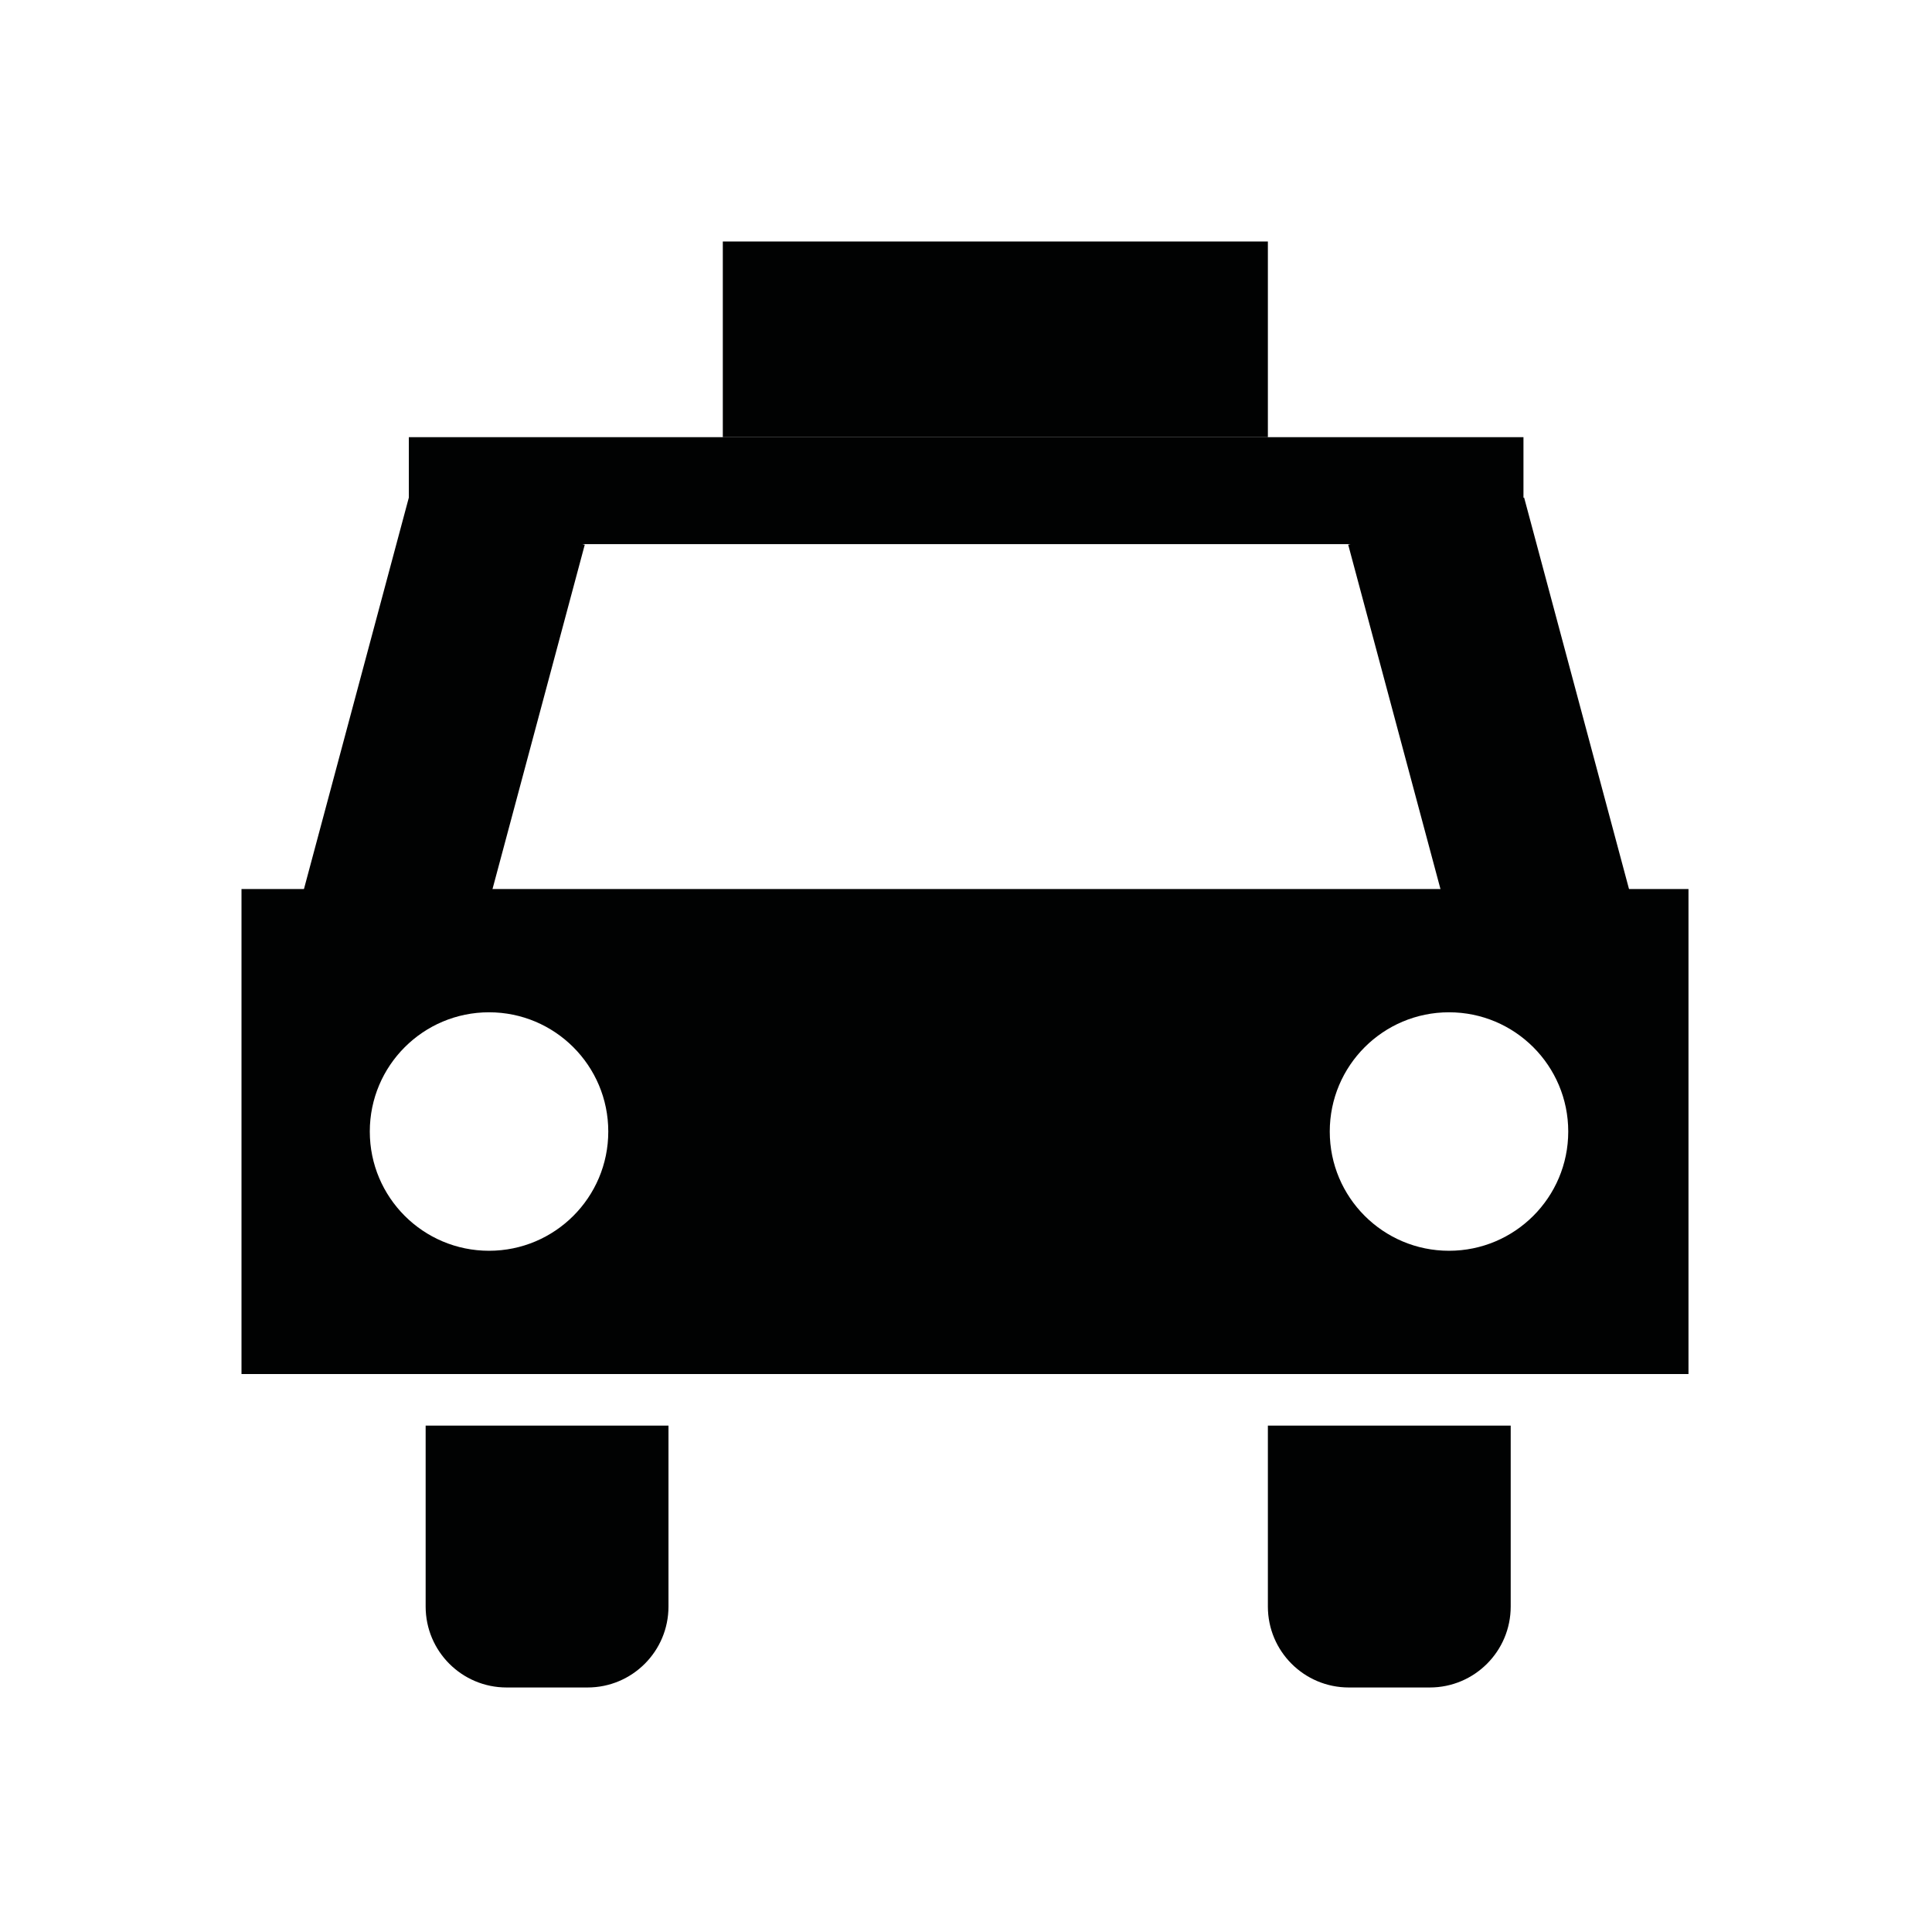
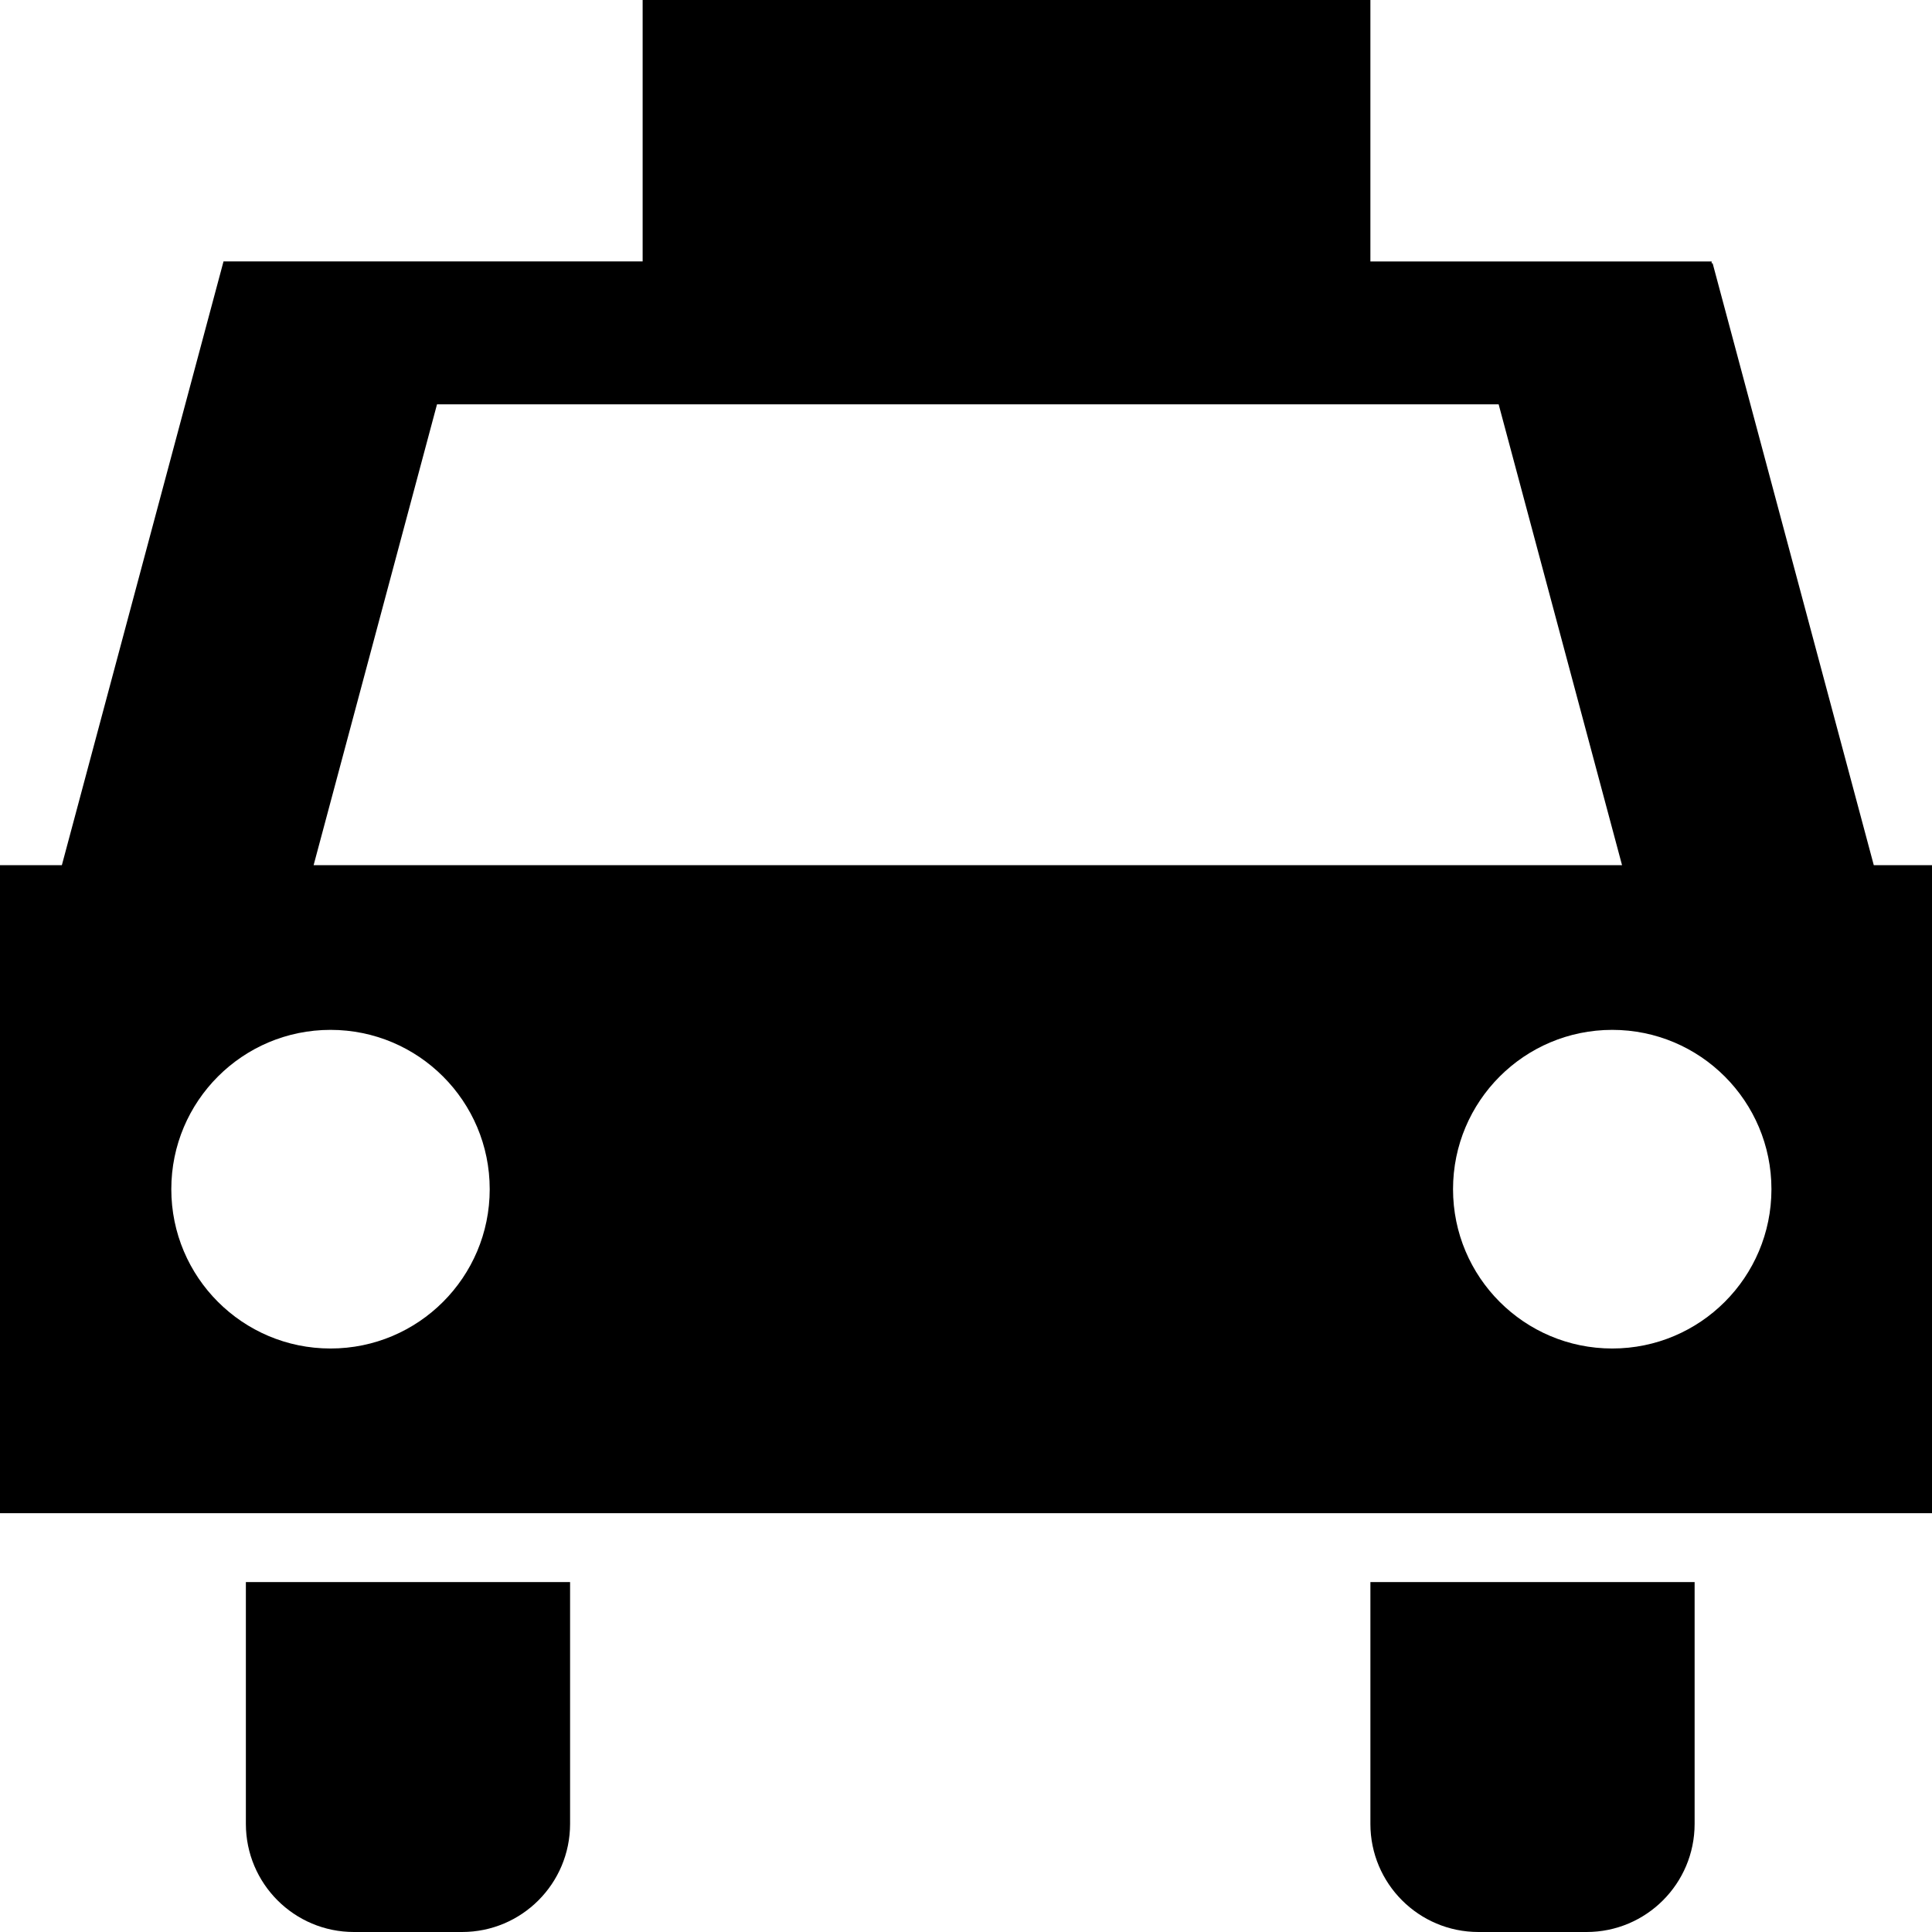
- <svg xmlns="http://www.w3.org/2000/svg" version="1.0" x="0px" y="0px" width="320px" height="320px" viewBox="0 0 320 320" enable-background="new 0 0 320 320" xml:space="preserve">
-   <g id="Layer_1">
-     <path display="none" d="M-103.665-23.373c-2.243-5.019-0.055-10.915,4.967-13.208l29.128-13.268l15.526-41.083   c1.508-3.948,5.31-6.386,9.303-6.388l0.05-0.05l19.931-0.009c0.098,0,0.194,0.05,0.244,0.05c1.41,0.048,2.875,0.292,4.236,0.97   l39.917,19.96c1.562,0.78,2.879,1.949,3.854,3.409l19.991,29.91c3.024,4.578,1.808,10.778-2.771,13.852   c-1.703,1.11-3.653,1.645-5.555,1.646c-3.213,0.002-6.383-1.557-8.285-4.43L8.343-59.728l-22.76-11.393   c0.439,2.195,0.68,3.656,0.68,3.656c2.979,14.956,6.987,33.958,8.987,39.9c2.979,13.996-6.958,21.98-6.958,21.98l-34.966,35.002   l-18.596,46.54c-1.603,3.951-5.307,6.292-9.303,6.293c-1.217,0.001-2.486-0.177-3.704-0.667c-5.116-2.06-7.604-7.841-5.559-13.01   l19.953-49.902c0.291-0.841,0.732-1.562,1.268-2.256l6.133-8.178l16.8-26.771l-7.13-34.98l-5.501,14.521   c-0.923,2.487-2.773,4.485-5.211,5.619l-32.884,14.963c-1.365,0.646-2.775,0.878-4.141,0.878   C-98.347-17.529-101.954-19.672-103.665-23.373L-103.665-23.373z M-49.712-107.354c13.785-0.006,24.94-11.17,24.933-24.96   c-0.006-13.783-11.171-24.944-24.957-24.938c-13.743,0.007-24.945,11.179-24.939,24.961   C-74.668-118.5-63.455-107.348-49.712-107.354L-49.712-107.354z M-1.767-3.591c-0.972,1.999-2.97,4.01-3.943,4.972l-15.976,15.99   l6.975,16.952c0.438,2.195,1.516,3.851,2.928,5.213l29.061,38.678c1.948,2.627,4.922,3.99,7.992,3.989   c2.049-0.001,4.141-0.637,5.943-1.999c4.432-3.318,5.307-9.552,1.993-13.939L4.879,28.53L-1.767-3.591L-1.767-3.591z M-1.767-3.591   " />
-   </g>
-   <g id="Layer_2">
-     <path display="none" fill="#13110C" d="M40,40v240h239.667V40H40z M55.166,50c2.854,0,5.167,2.313,5.167,5.167   s-2.313,5.167-5.167,5.167S50,58.021,50,55.167S52.312,50,55.166,50z M55.25,270.334c-2.854,0-5.167-2.314-5.167-5.168   S52.396,260,55.25,260s5.167,2.312,5.167,5.166S58.104,270.334,55.25,270.334z M265.666,50c2.854,0,5.167,2.313,5.167,5.167   s-2.313,5.167-5.167,5.167s-5.166-2.313-5.166-5.167S262.812,50,265.666,50z M265.75,270.334c-2.854,0-5.166-2.314-5.166-5.168   S262.896,260,265.75,260s5.167,2.312,5.167,5.166S268.604,270.334,265.75,270.334z" />
-     <g>
-       <path fill="#010202" d="M-308.873,124.25H-312c-7.975-21.238-30.858-81.434-41.874-103.026    c-13.531-26.517-37.624-30.682-51.255-30.849h-8.932v-38.25h-114.75v38.25h-11.953c-27.693,0-44.542,18.532-50.127,29.491    l-44.093,104.384h-5.079c-10.567,0-19.125,8.558-19.125,19.125v86.062c0,10.566,8.558,19.125,19.125,19.125h334.688    c10.567,0,19.125-8.559,19.125-19.125v-86.062C-286.25,132.808-292.5,124.25-308.873,124.25z M-565.215,32.699    c1.358-2.266,8.951-13.636,24.451-13.636h136.266l1.243-0.057c1.559-0.057,15.74-0.602,23.83,15.252    c8.874,17.404,26.984,64.26,36.749,89.993h-261.172L-565.215,32.699z M-612.548,212.984c-12.211,0-22.108-9.897-22.108-22.108    s9.897-22.109,22.108-22.109s22.109,9.897,22.109,22.109C-590.439,203.087-600.327,212.984-612.548,212.984z M-334.923,211.984    c-12.211,0-22.109-9.897-22.109-22.108s9.897-22.109,22.109-22.109c12.211,0,22.107,9.897,22.107,22.109    C-312.814,202.087-322.702,211.984-334.923,211.984z" />
-       <path fill="#010202" d="M-582.688,320c10.567,0,19.125-8.558,19.125-19.125v-42.75h-57.375v42.75    c0,10.567,8.558,19.125,19.125,19.125H-582.688z" />
-       <path fill="#010202" d="M-381.875,300.875c0,10.567,8.558,19.125,19.125,19.125h19.125c10.567,0,19.125-8.558,19.125-19.125    v-42.75h-57.375V300.875z" />
-     </g>
-     <path fill="#010202" d="M70.5,266.093c0,7.408,5.999,13.407,13.407,13.407h13.407c7.408,0,13.407-5.999,13.407-13.407v-29.968H70.5   V266.093z" />
-     <path fill="#010202" d="M210,266.093c0,7.408,5.999,13.407,13.406,13.407h13.407c7.408,0,13.407-5.999,13.407-13.407v-29.968H210   V266.093z" />
-     <path fill="#010202" d="M40,147.252v80.331h239.667v-80.331H40z M81,207.167c-10.907,0-19.75-8.842-19.75-19.75   s8.843-19.75,19.75-19.75s19.75,8.842,19.75,19.75S91.907,207.167,81,207.167z M240,207.167c-10.907,0-19.75-8.842-19.75-19.75   s8.843-19.75,19.75-19.75s19.75,8.842,19.75,19.75S250.907,207.167,240,207.167z" />
-     <rect x="231.501" y="85.167" transform="matrix(0.9659 -0.2588 0.2588 0.9659 -22.3435 67.8678)" fill="#010202" width="30.167" height="67.252" />
-     <rect x="58.501" y="85.167" transform="matrix(-0.9659 -0.2588 0.2588 -0.9659 113.9152 252.5821)" fill="#010202" width="30.167" height="67.252" />
-     <rect x="67.718" y="72.409" fill="#010202" width="184.616" height="17.716" />
-     <rect x="119.721" y="40" fill="#010202" width="90.279" height="32.409" />
-   </g>
+ <svg xmlns="http://www.w3.org/2000/svg" version="1.1" id="Layer_2" x="0px" y="0px" width="240px" height="240px" viewBox="0 0 240 240" style="enable-background:new 0 0 240 240;" xml:space="preserve">
+   <path d="M30.542,196.534h40.276v30.03c0,7.424-6.007,13.436-13.426,13.436H43.968c-7.418,0-13.425-6.012-13.425-13.436V196.534z   M170.235,226.564c0,7.424,6.009,13.436,13.425,13.436h13.427c7.419,0,13.425-6.012,13.425-13.436v-30.03h-40.276V226.564z   M240,107.476v80.499H0v-80.499h7.684l20.072-74.963v-0.037h52.075V0h90.404v32.477h42.393v0.247l0.118-0.032l20.023,74.784H240z   M38.958,107.476h162.538l-15.328-57.247H54.287L38.958,107.476z M60.834,147.725c0-10.931-8.855-19.791-19.777-19.791  s-19.777,8.86-19.777,19.791c0,10.931,8.855,19.791,19.777,19.791S60.834,158.656,60.834,147.725z M220.055,147.725  c0-10.931-8.854-19.791-19.777-19.791c-10.922,0-19.777,8.86-19.777,19.791c0,10.931,8.855,19.791,19.777,19.791  C211.2,167.516,220.055,158.656,220.055,147.725z" />
</svg>
